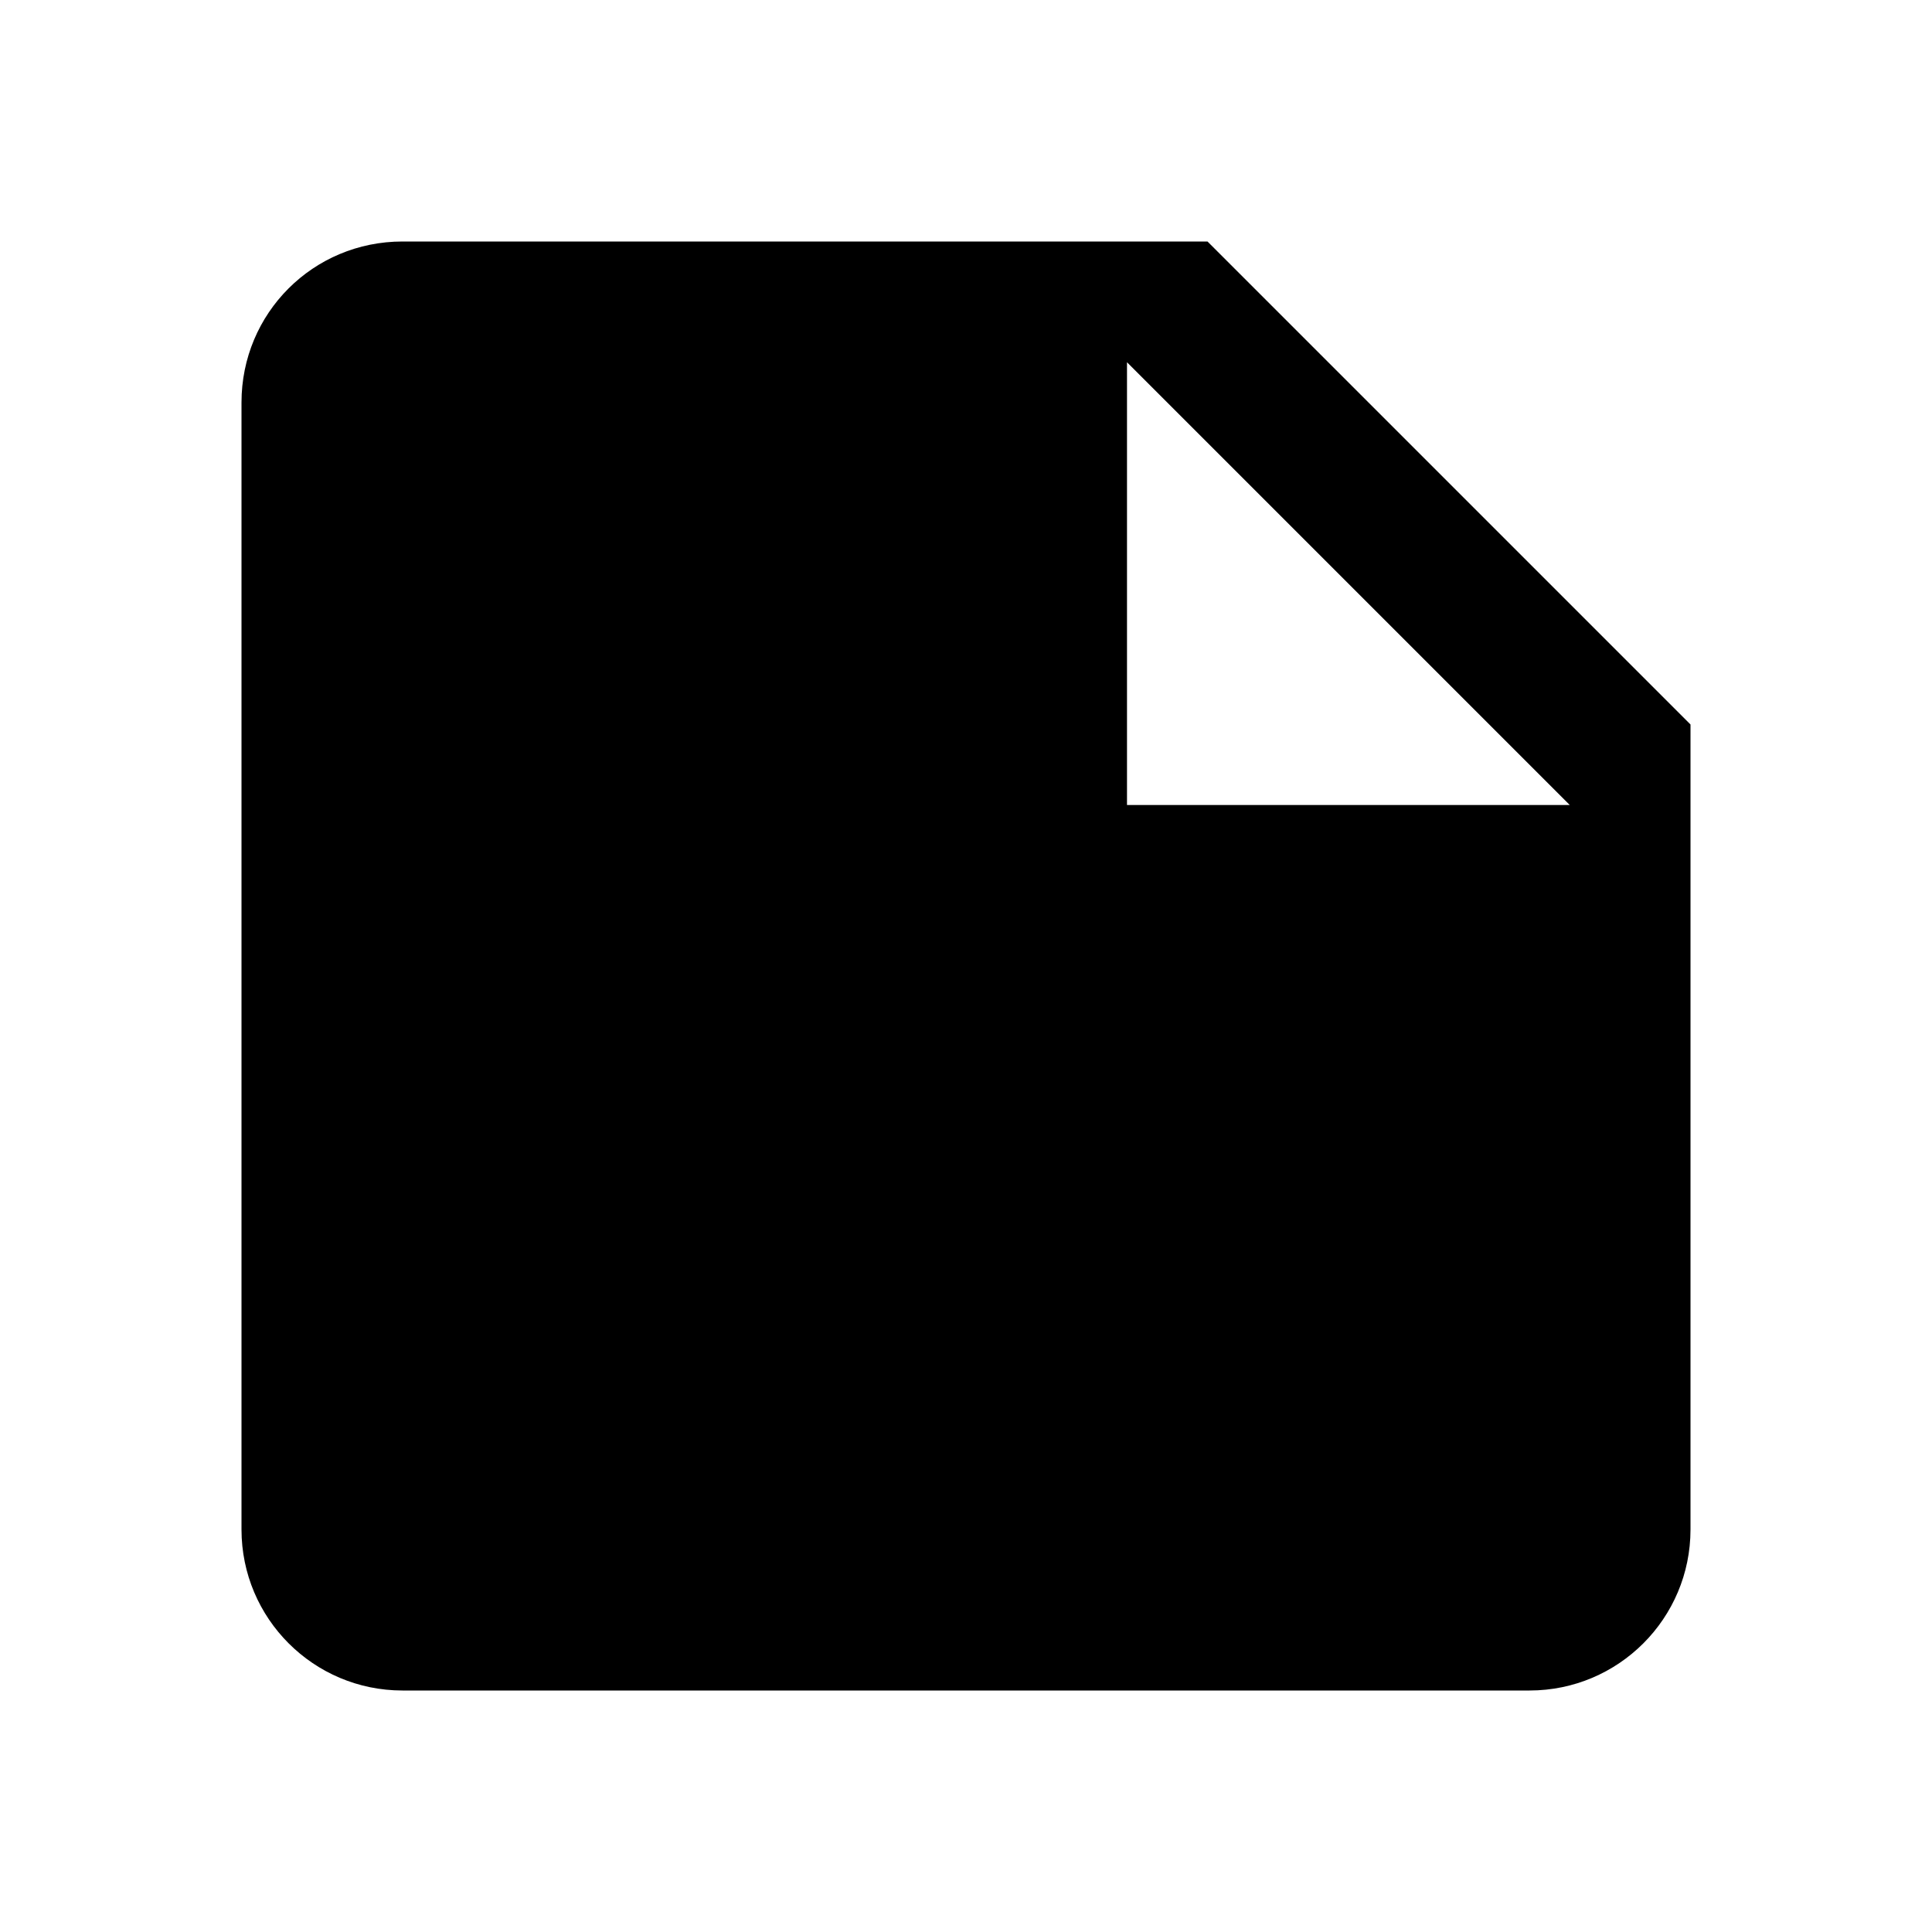
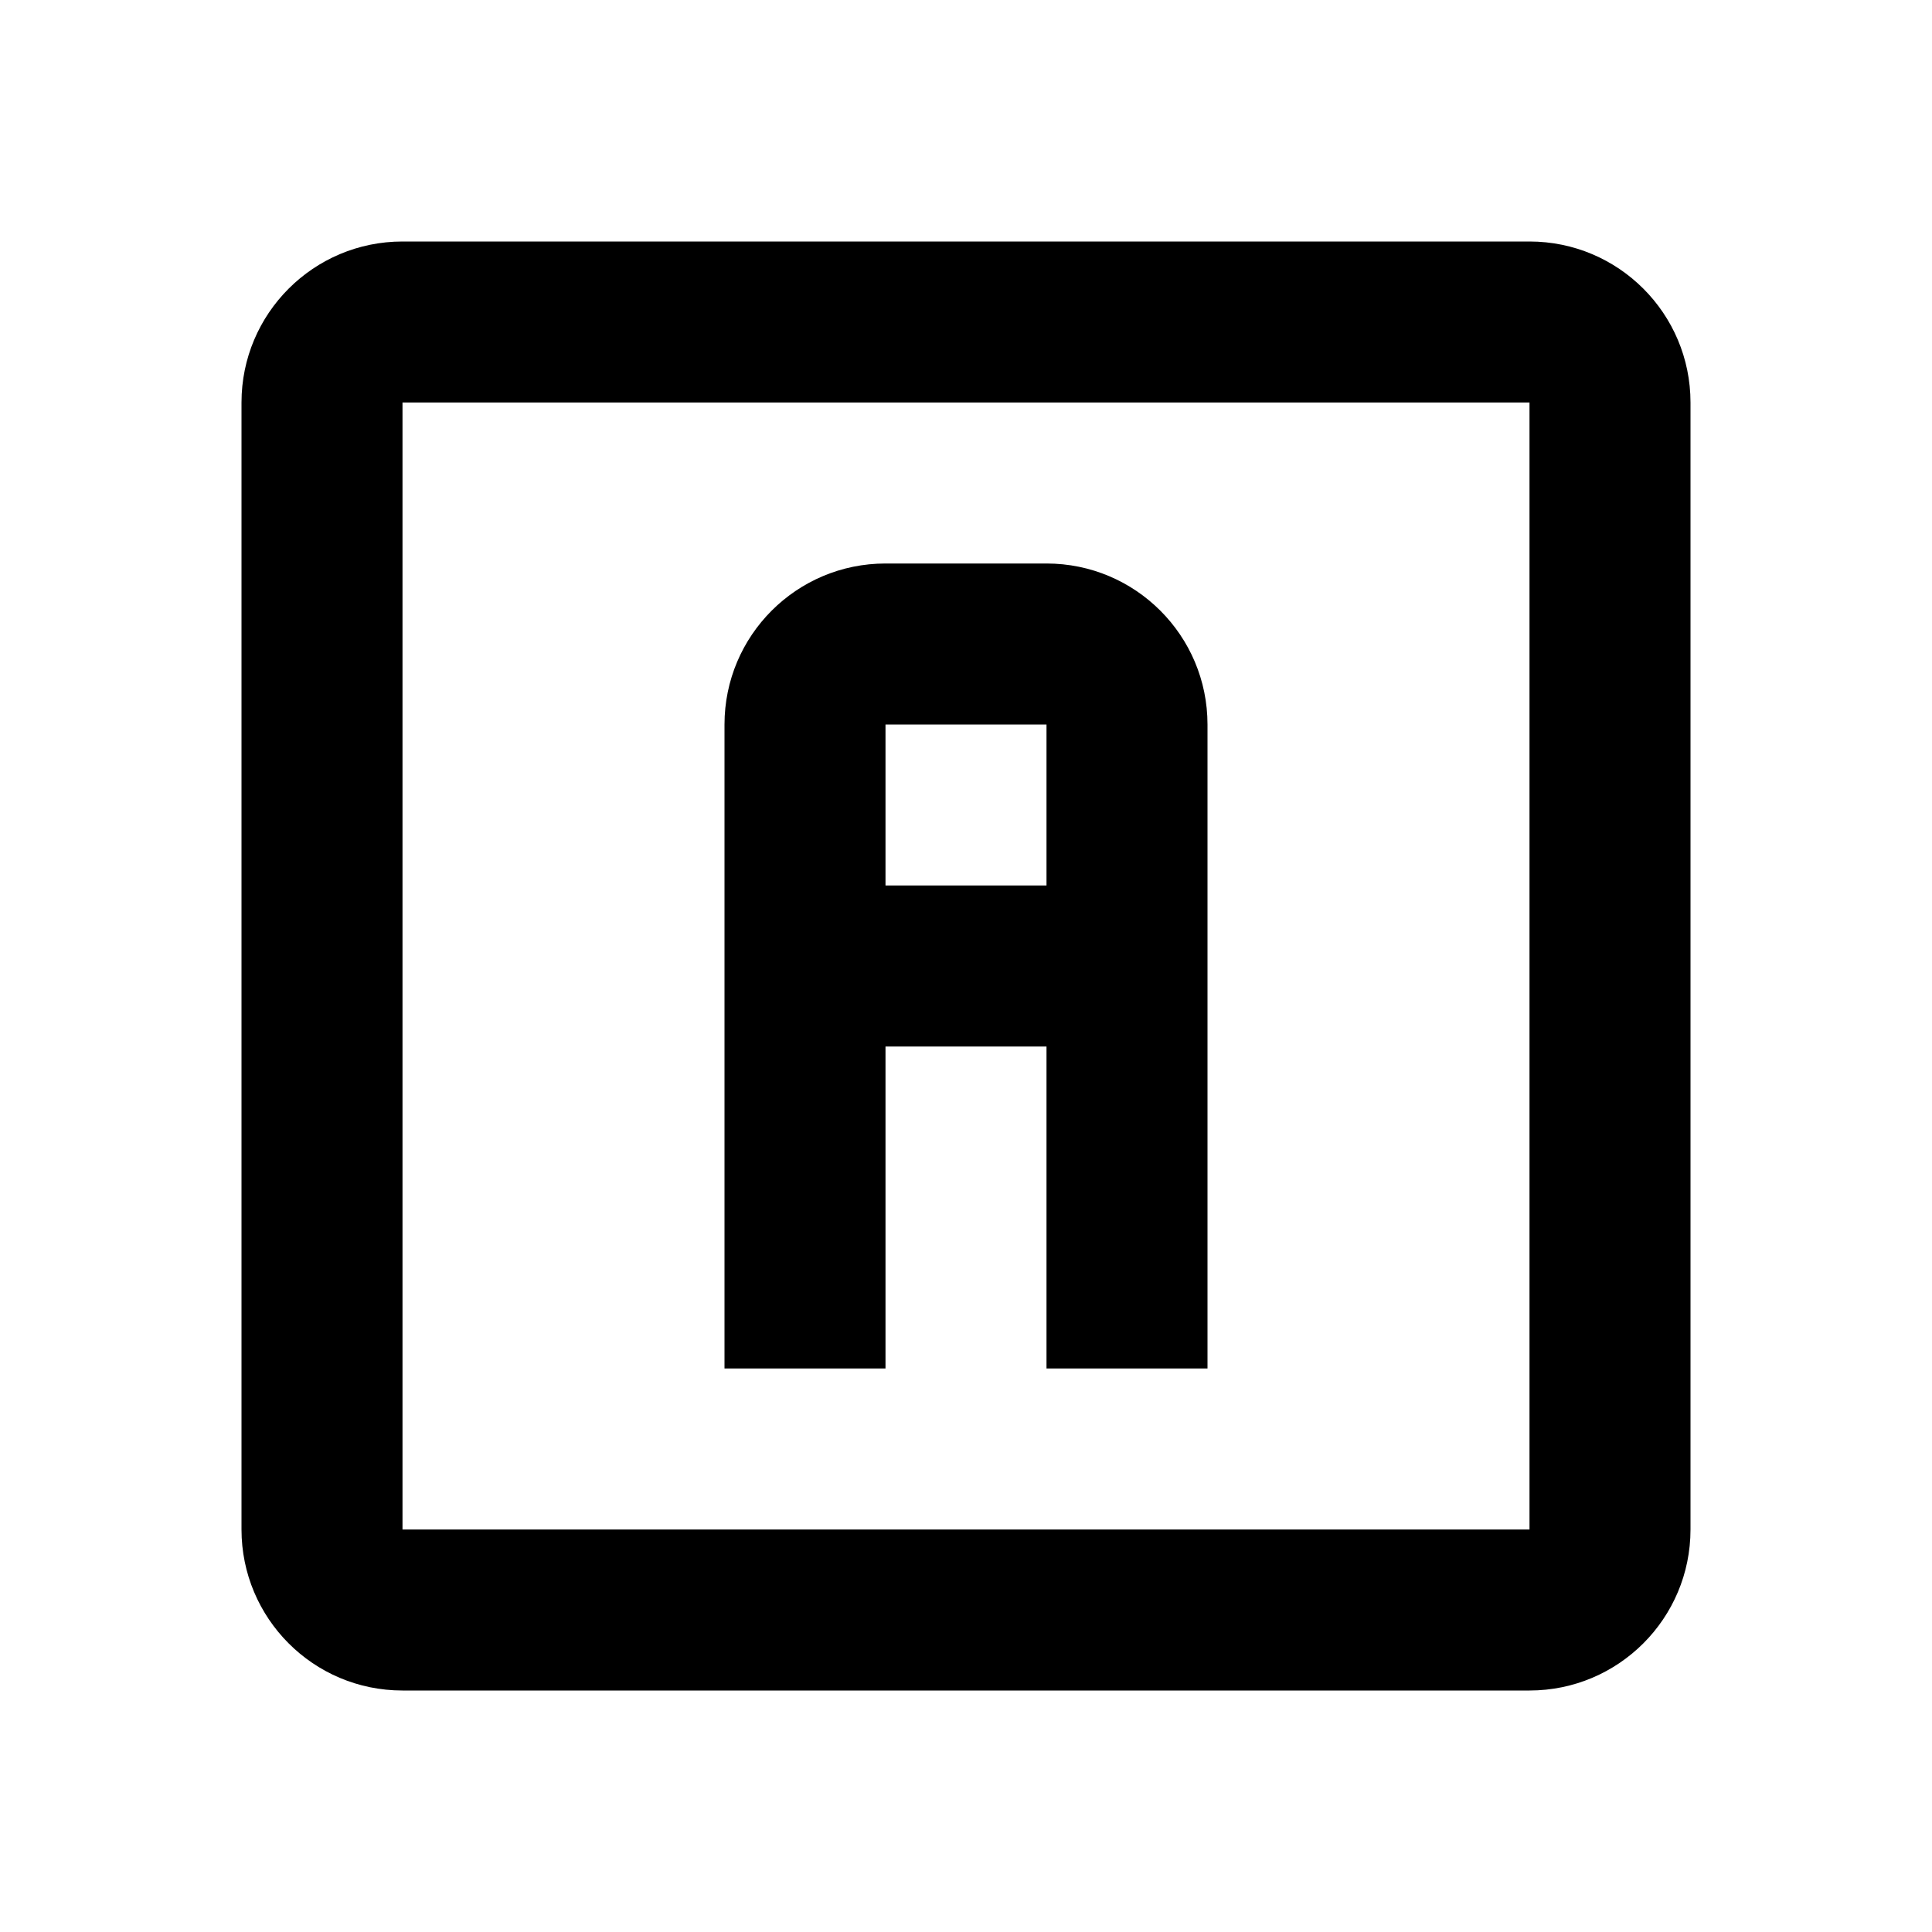
<svg xmlns="http://www.w3.org/2000/svg" version="1.1" width="24" height="24" viewBox="0 0 24 24">
-   <path d="M14,10V4.5L19.5,10M5,3C3.89,3 3,3.89 3,5V19A2,2 0 0,0 5,21H19A2,2 0 0,0 21,19V9L15,3H5Z" />
+   <path d="M3,5A2,2 0 0,1 5,3H19A2,2 0 0,1 21,5V19A2,2 0 0,1 19,21H5C3.89,21 3,20.1 3,19V5M5,5V19H19V5H5M11,7H13A2,2 0 0,1 15,9V17H13V13H11V17H9V9A2,2 0 0,1 11,7M11,9V11H13V9H11Z" />
</svg>
